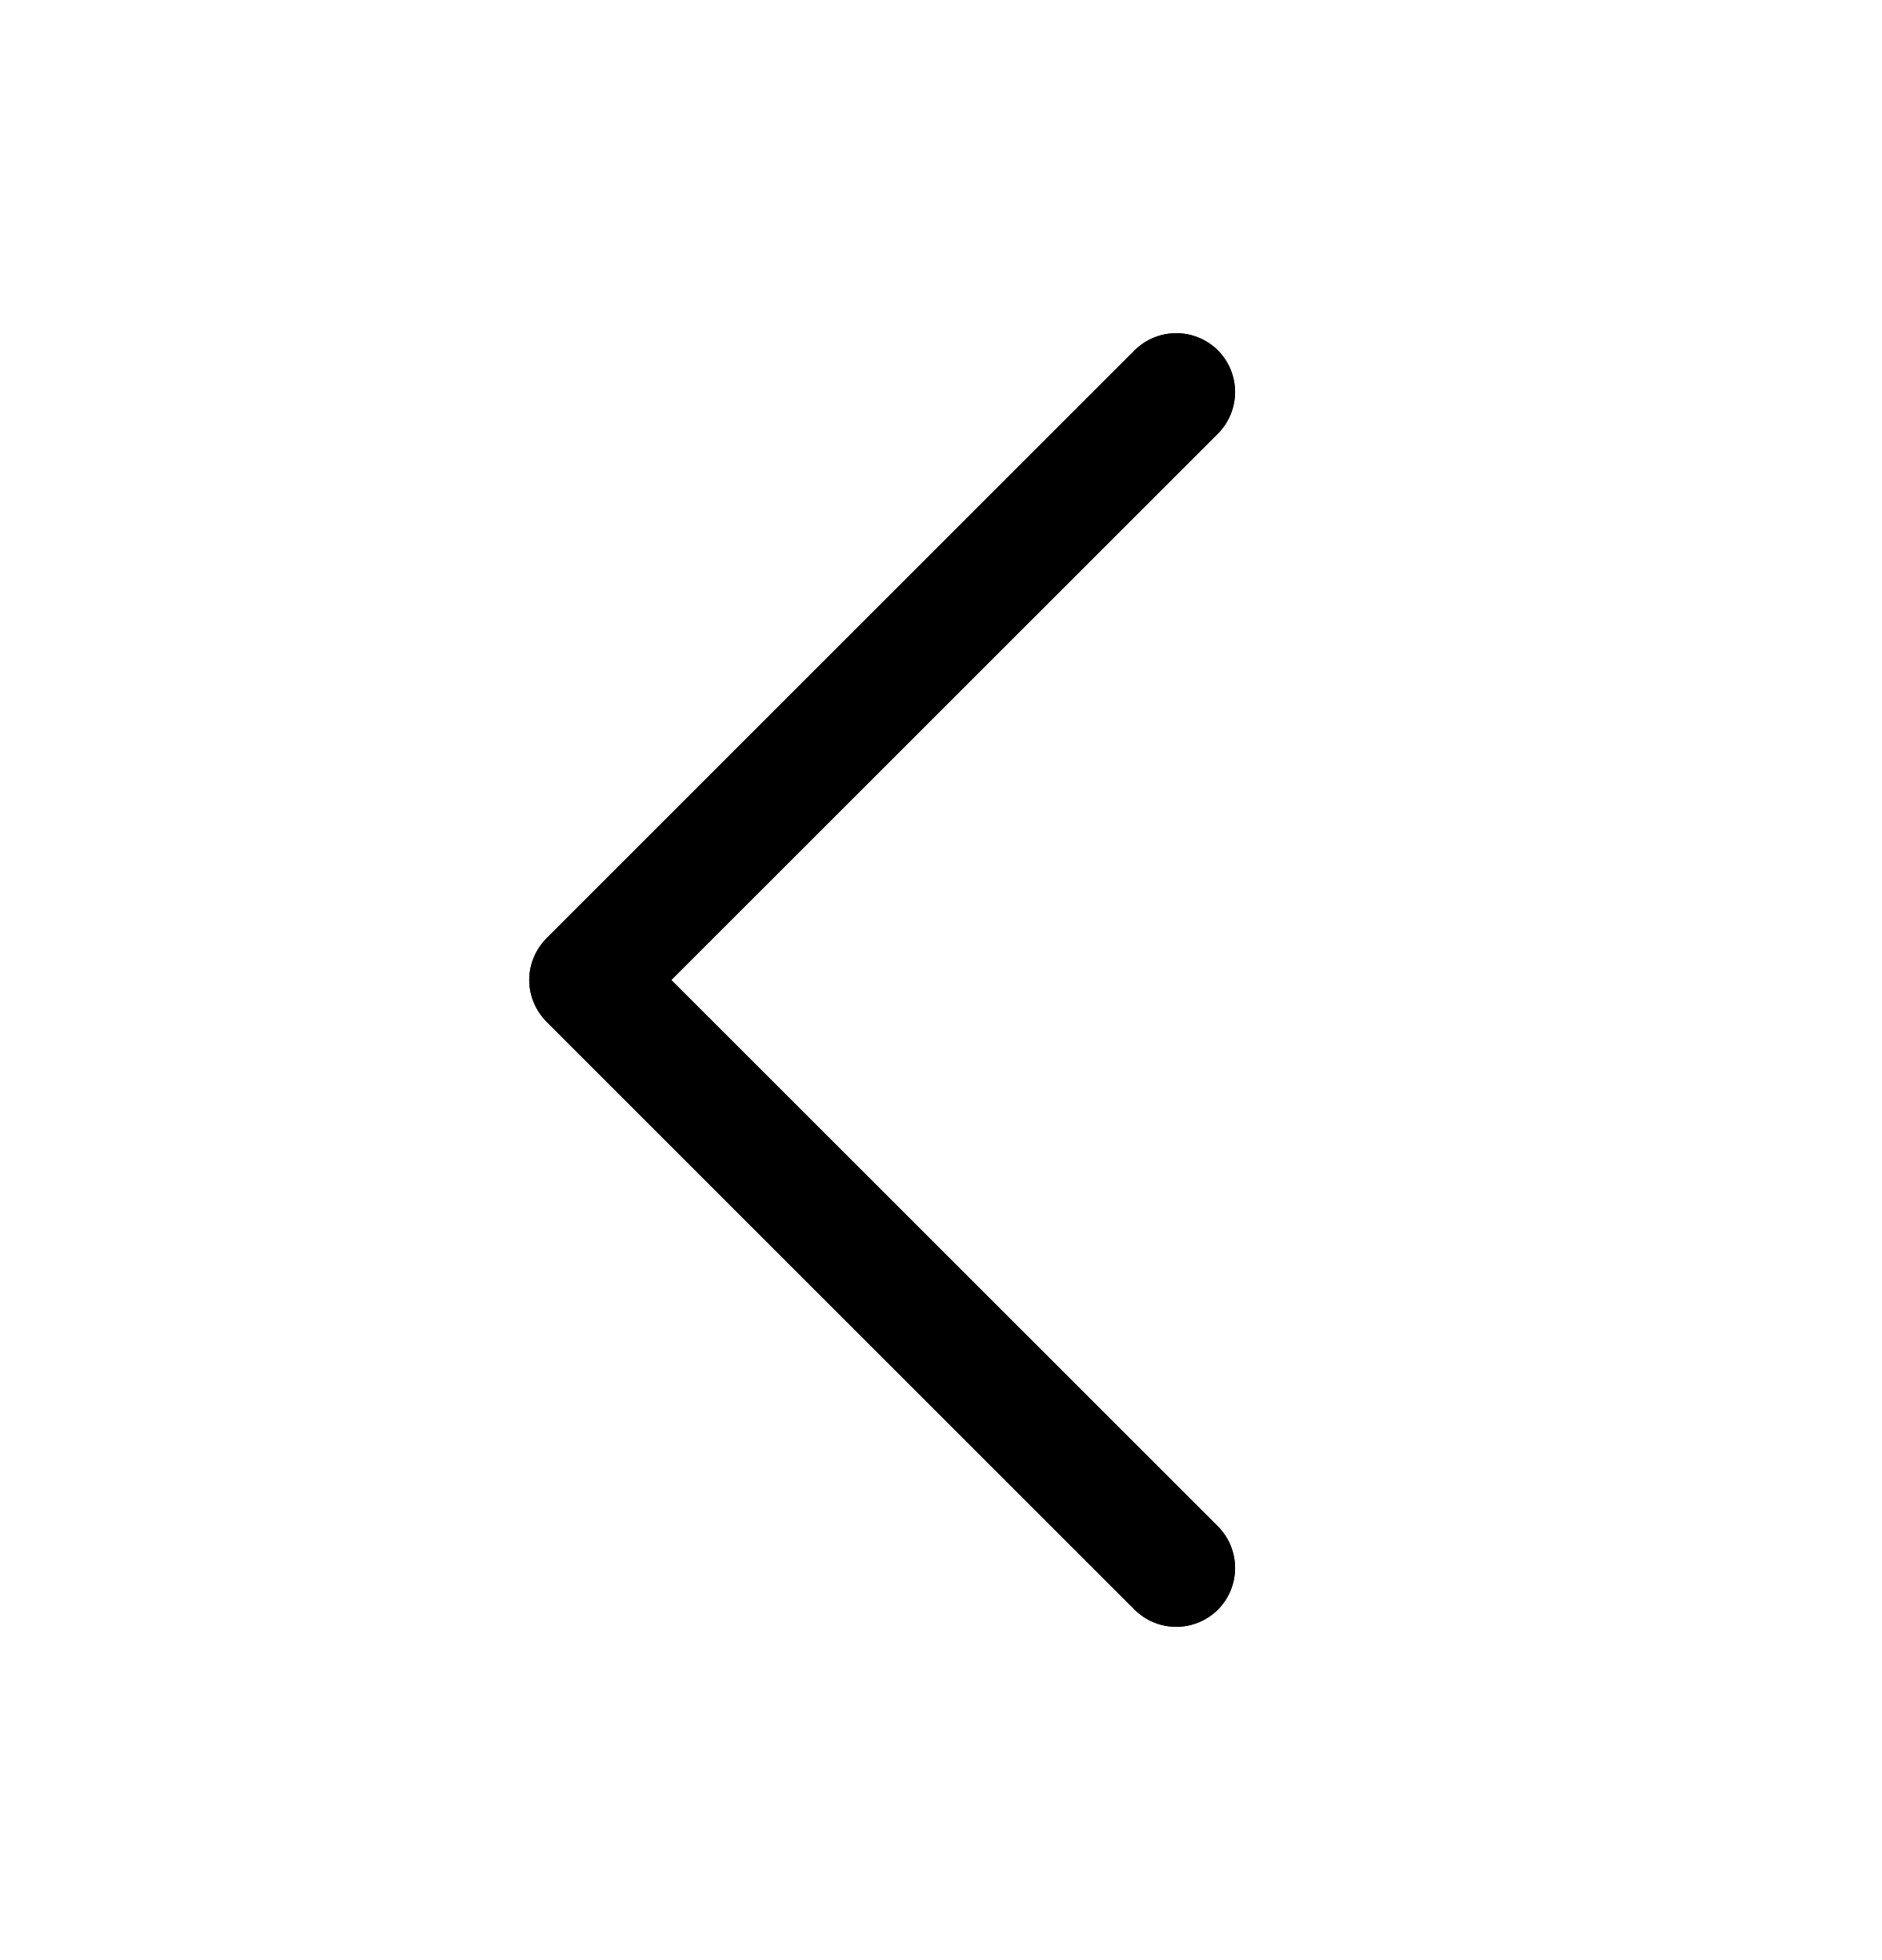
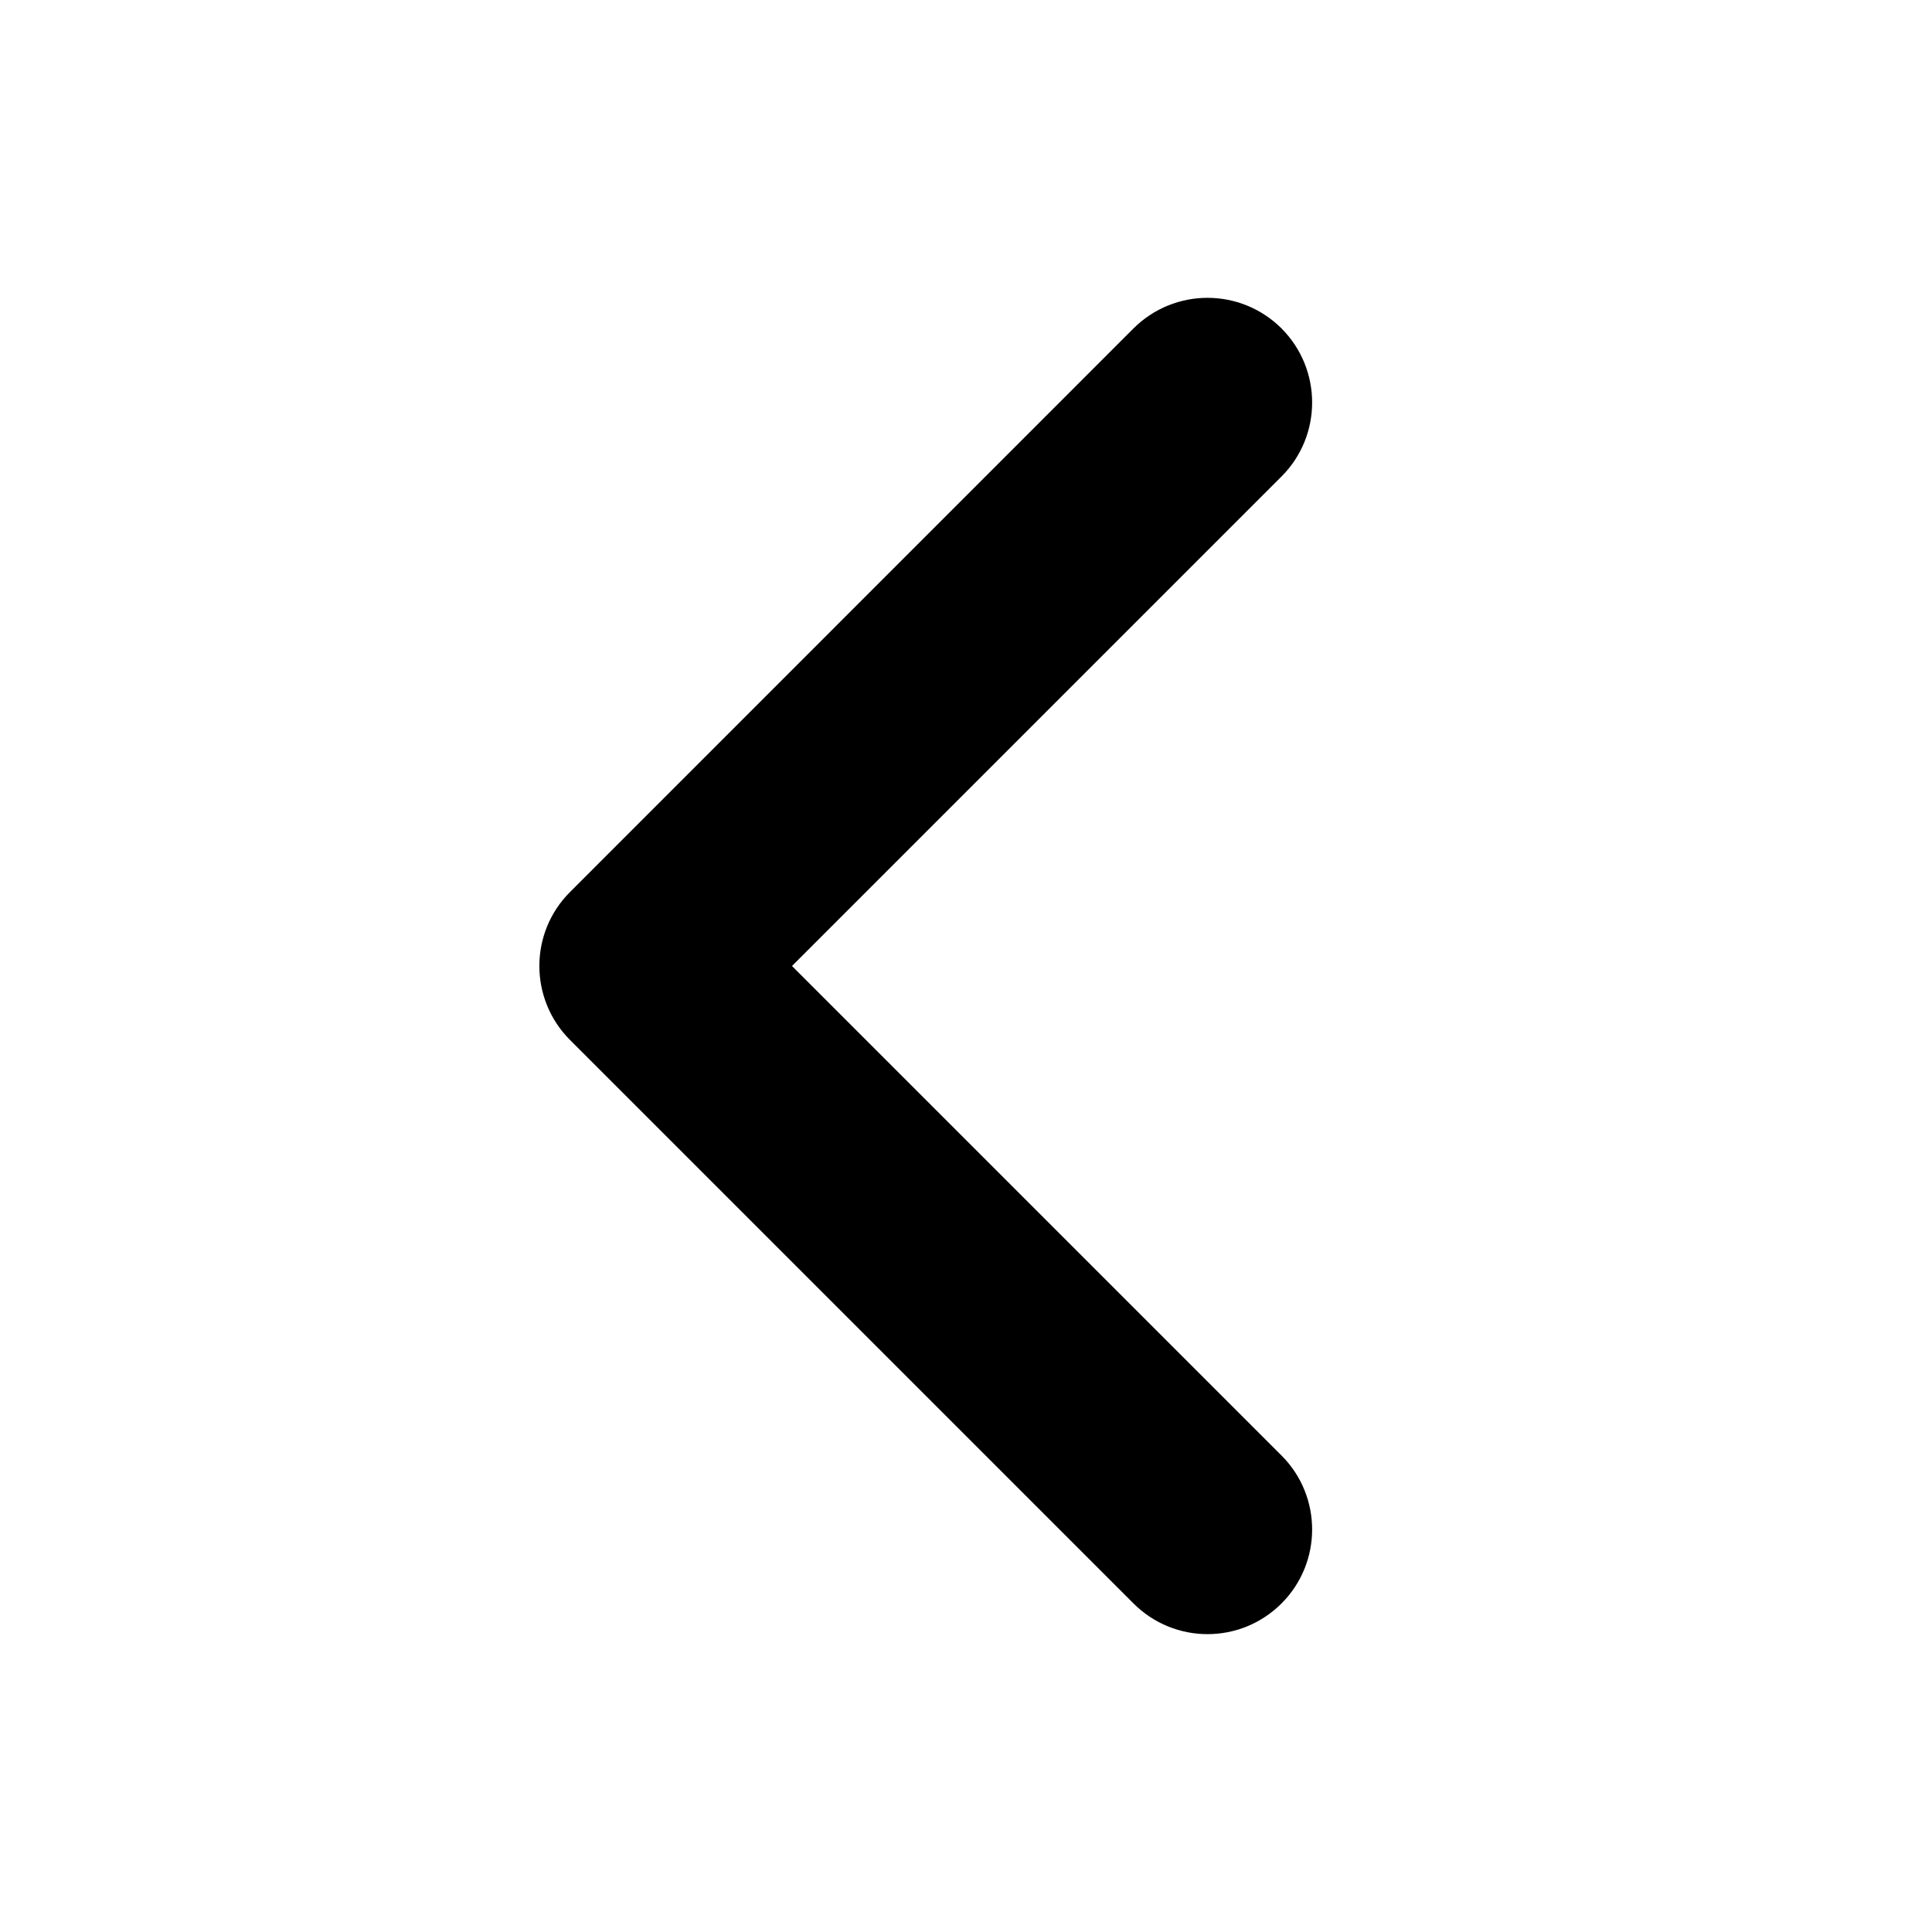
- <svg xmlns="http://www.w3.org/2000/svg" viewBox="0 0 24 25">
-   <path d="M15.531 19.469C15.6 19.539 15.656 19.622 15.693 19.713C15.731 19.804 15.75 19.901 15.75 20C15.75 20.099 15.731 20.196 15.693 20.287C15.656 20.378 15.6 20.461 15.531 20.531C15.461 20.6 15.378 20.656 15.287 20.693C15.196 20.731 15.098 20.75 15 20.75C14.901 20.75 14.804 20.731 14.713 20.693C14.622 20.656 14.539 20.6 14.469 20.531L6.969 13.031C6.9 12.961 6.844 12.878 6.807 12.787C6.769 12.696 6.749 12.599 6.749 12.5C6.749 12.401 6.769 12.304 6.807 12.213C6.844 12.122 6.9 12.039 6.969 11.969L14.469 4.469C14.61 4.329 14.801 4.25 15 4.25C15.199 4.25 15.39 4.329 15.531 4.469C15.671 4.61 15.75 4.801 15.75 5C15.75 5.199 15.671 5.39 15.531 5.531L8.56 12.5L15.531 19.469Z" />
-   <path d="M15.531 19.469C15.6 19.539 15.656 19.622 15.693 19.713C15.731 19.804 15.75 19.901 15.75 20C15.75 20.099 15.731 20.196 15.693 20.287C15.656 20.378 15.6 20.461 15.531 20.531C15.461 20.6 15.378 20.656 15.287 20.693C15.196 20.731 15.098 20.75 15 20.75C14.901 20.75 14.804 20.731 14.713 20.693C14.622 20.656 14.539 20.6 14.469 20.531L6.969 13.031C6.9 12.961 6.844 12.878 6.807 12.787C6.769 12.696 6.749 12.599 6.749 12.5C6.749 12.401 6.769 12.304 6.807 12.213C6.844 12.122 6.9 12.039 6.969 11.969L14.469 4.469C14.61 4.329 14.801 4.25 15 4.25C15.199 4.25 15.39 4.329 15.531 4.469C15.671 4.61 15.75 4.801 15.75 5C15.75 5.199 15.671 5.39 15.531 5.531L8.56 12.5L15.531 19.469Z" />
+ <svg xmlns="http://www.w3.org/2000/svg" viewBox="0 0 16 16">
+   <path d="M10.613 13.279C10.951 12.941 10.951 12.392 10.613 12.054L6.559 8L10.613 3.946C10.951 3.608 10.951 3.059 10.613 2.72C10.274 2.382 9.726 2.382 9.387 2.72L4.721 7.387C4.382 7.725 4.382 8.274 4.721 8.613L9.387 13.279C9.726 13.618 10.274 13.618 10.613 13.279Z" />
</svg>
